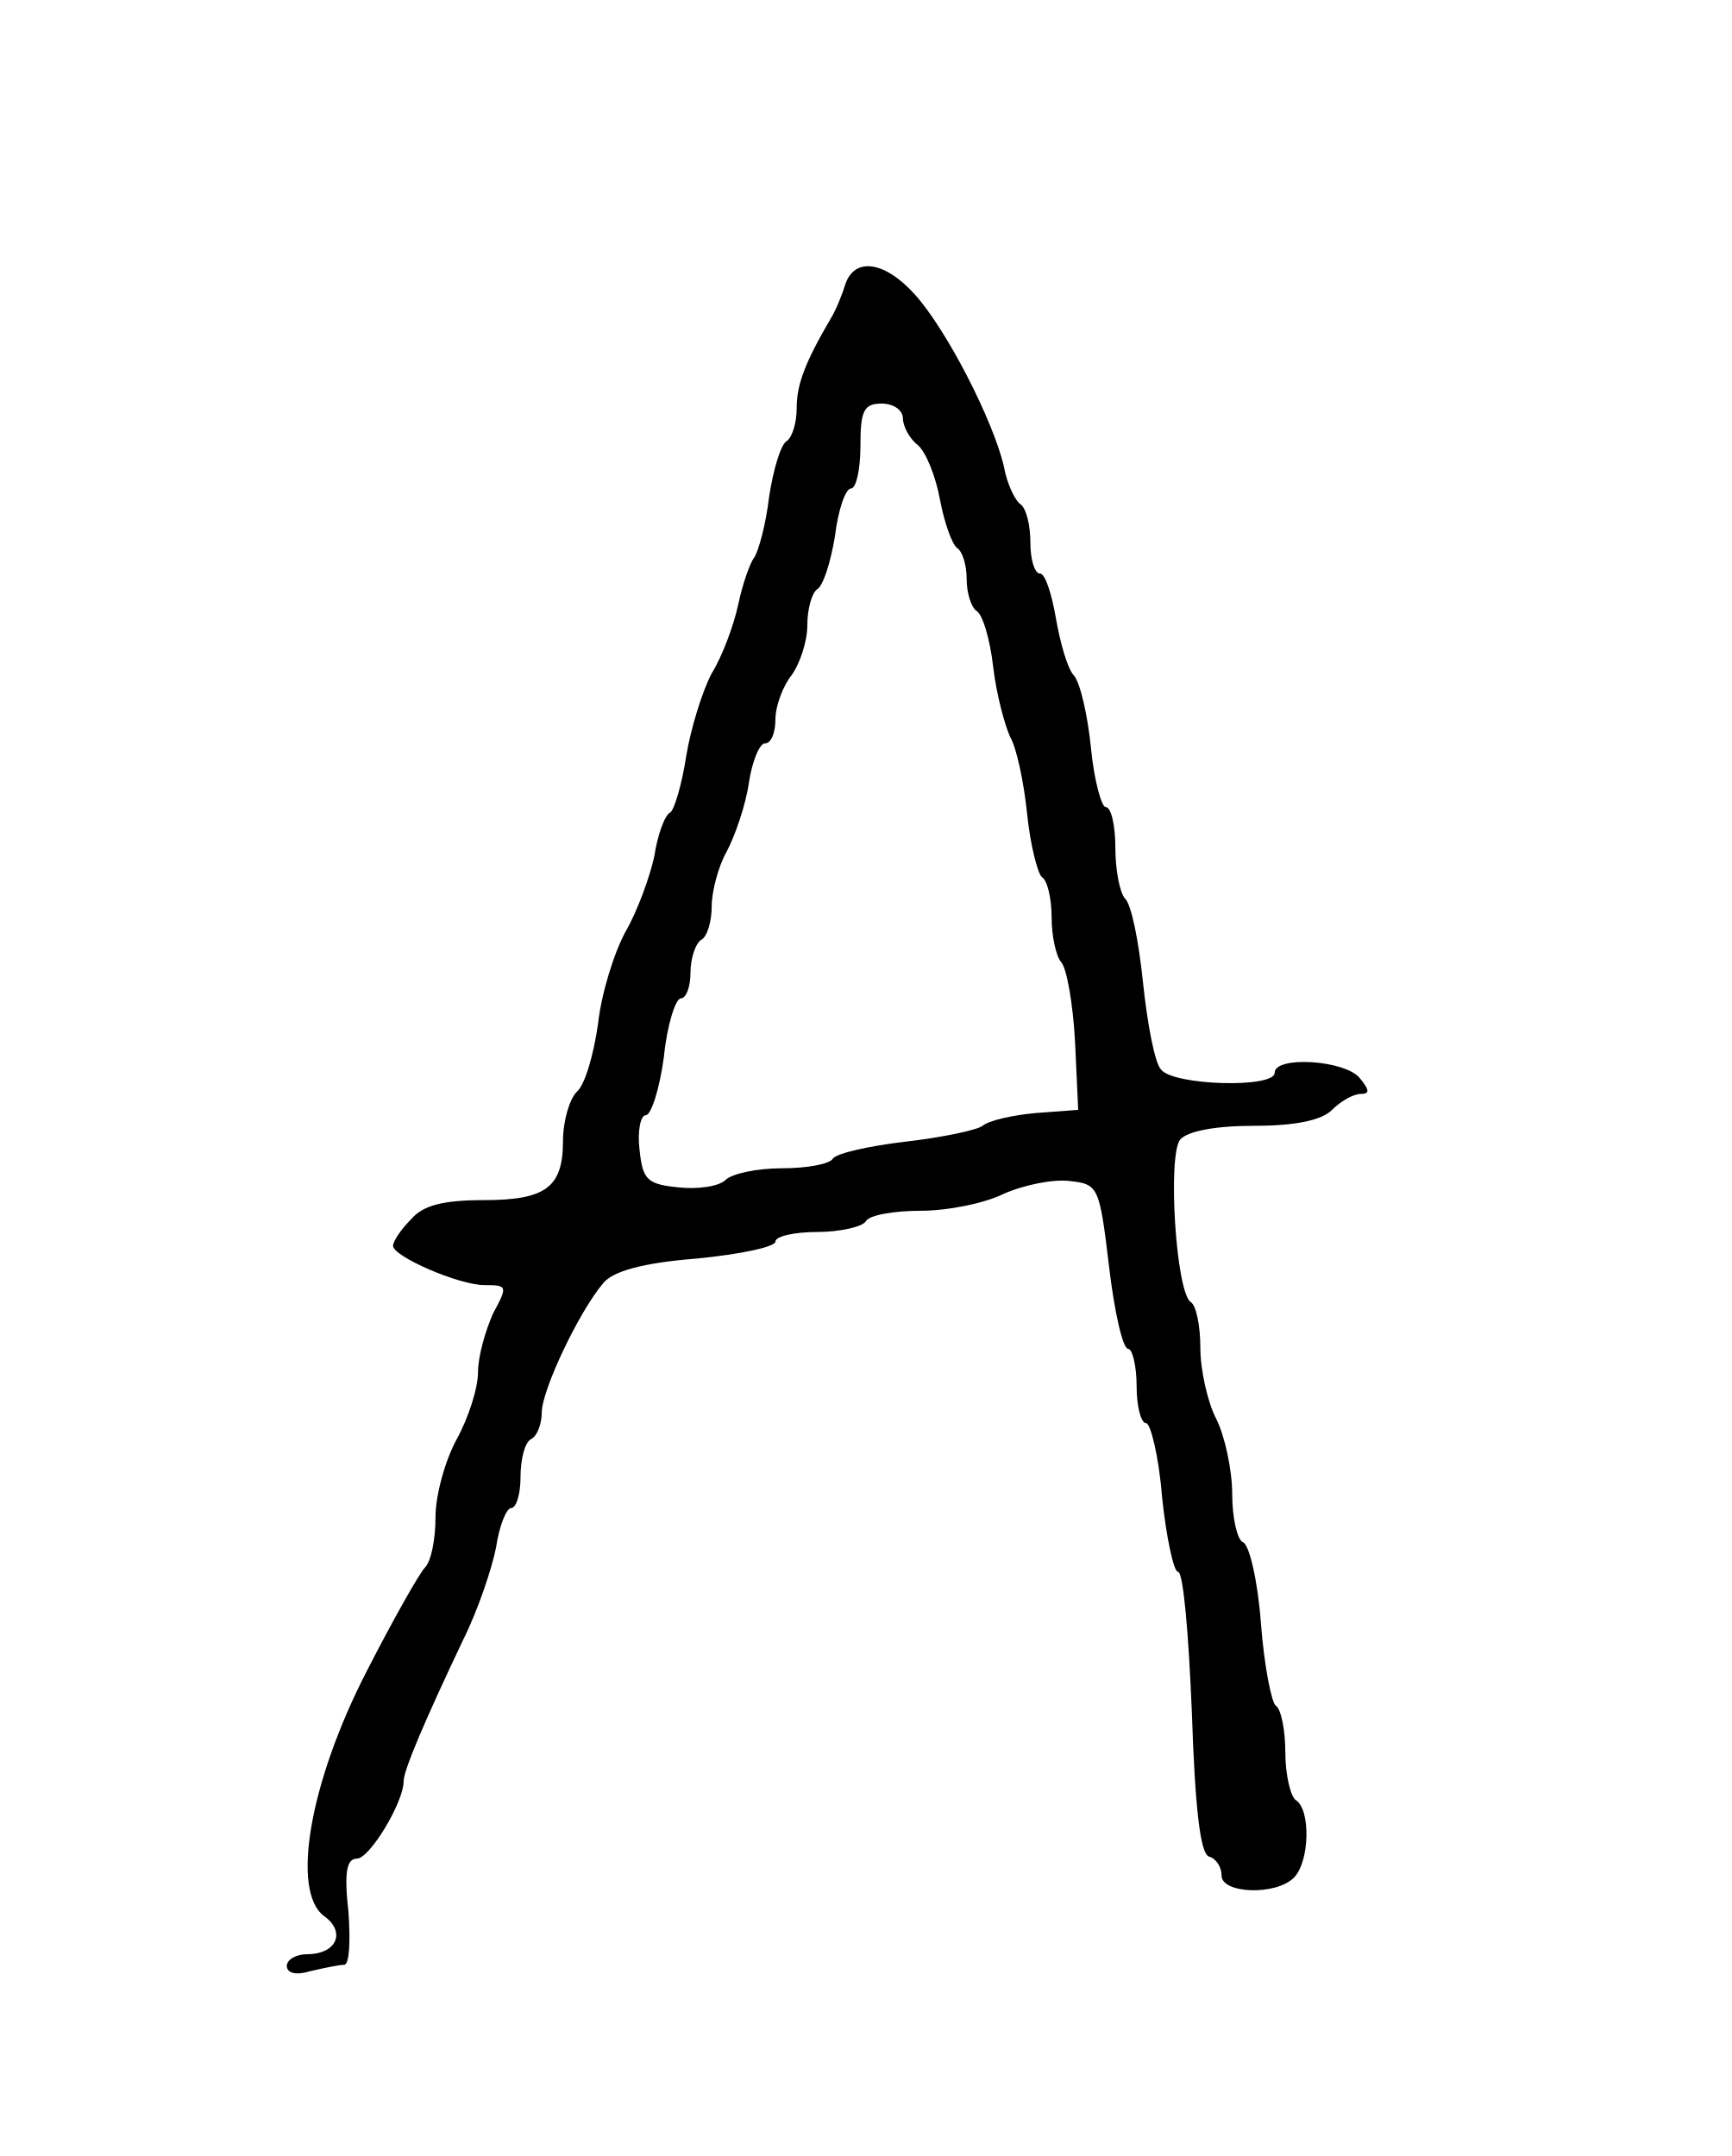
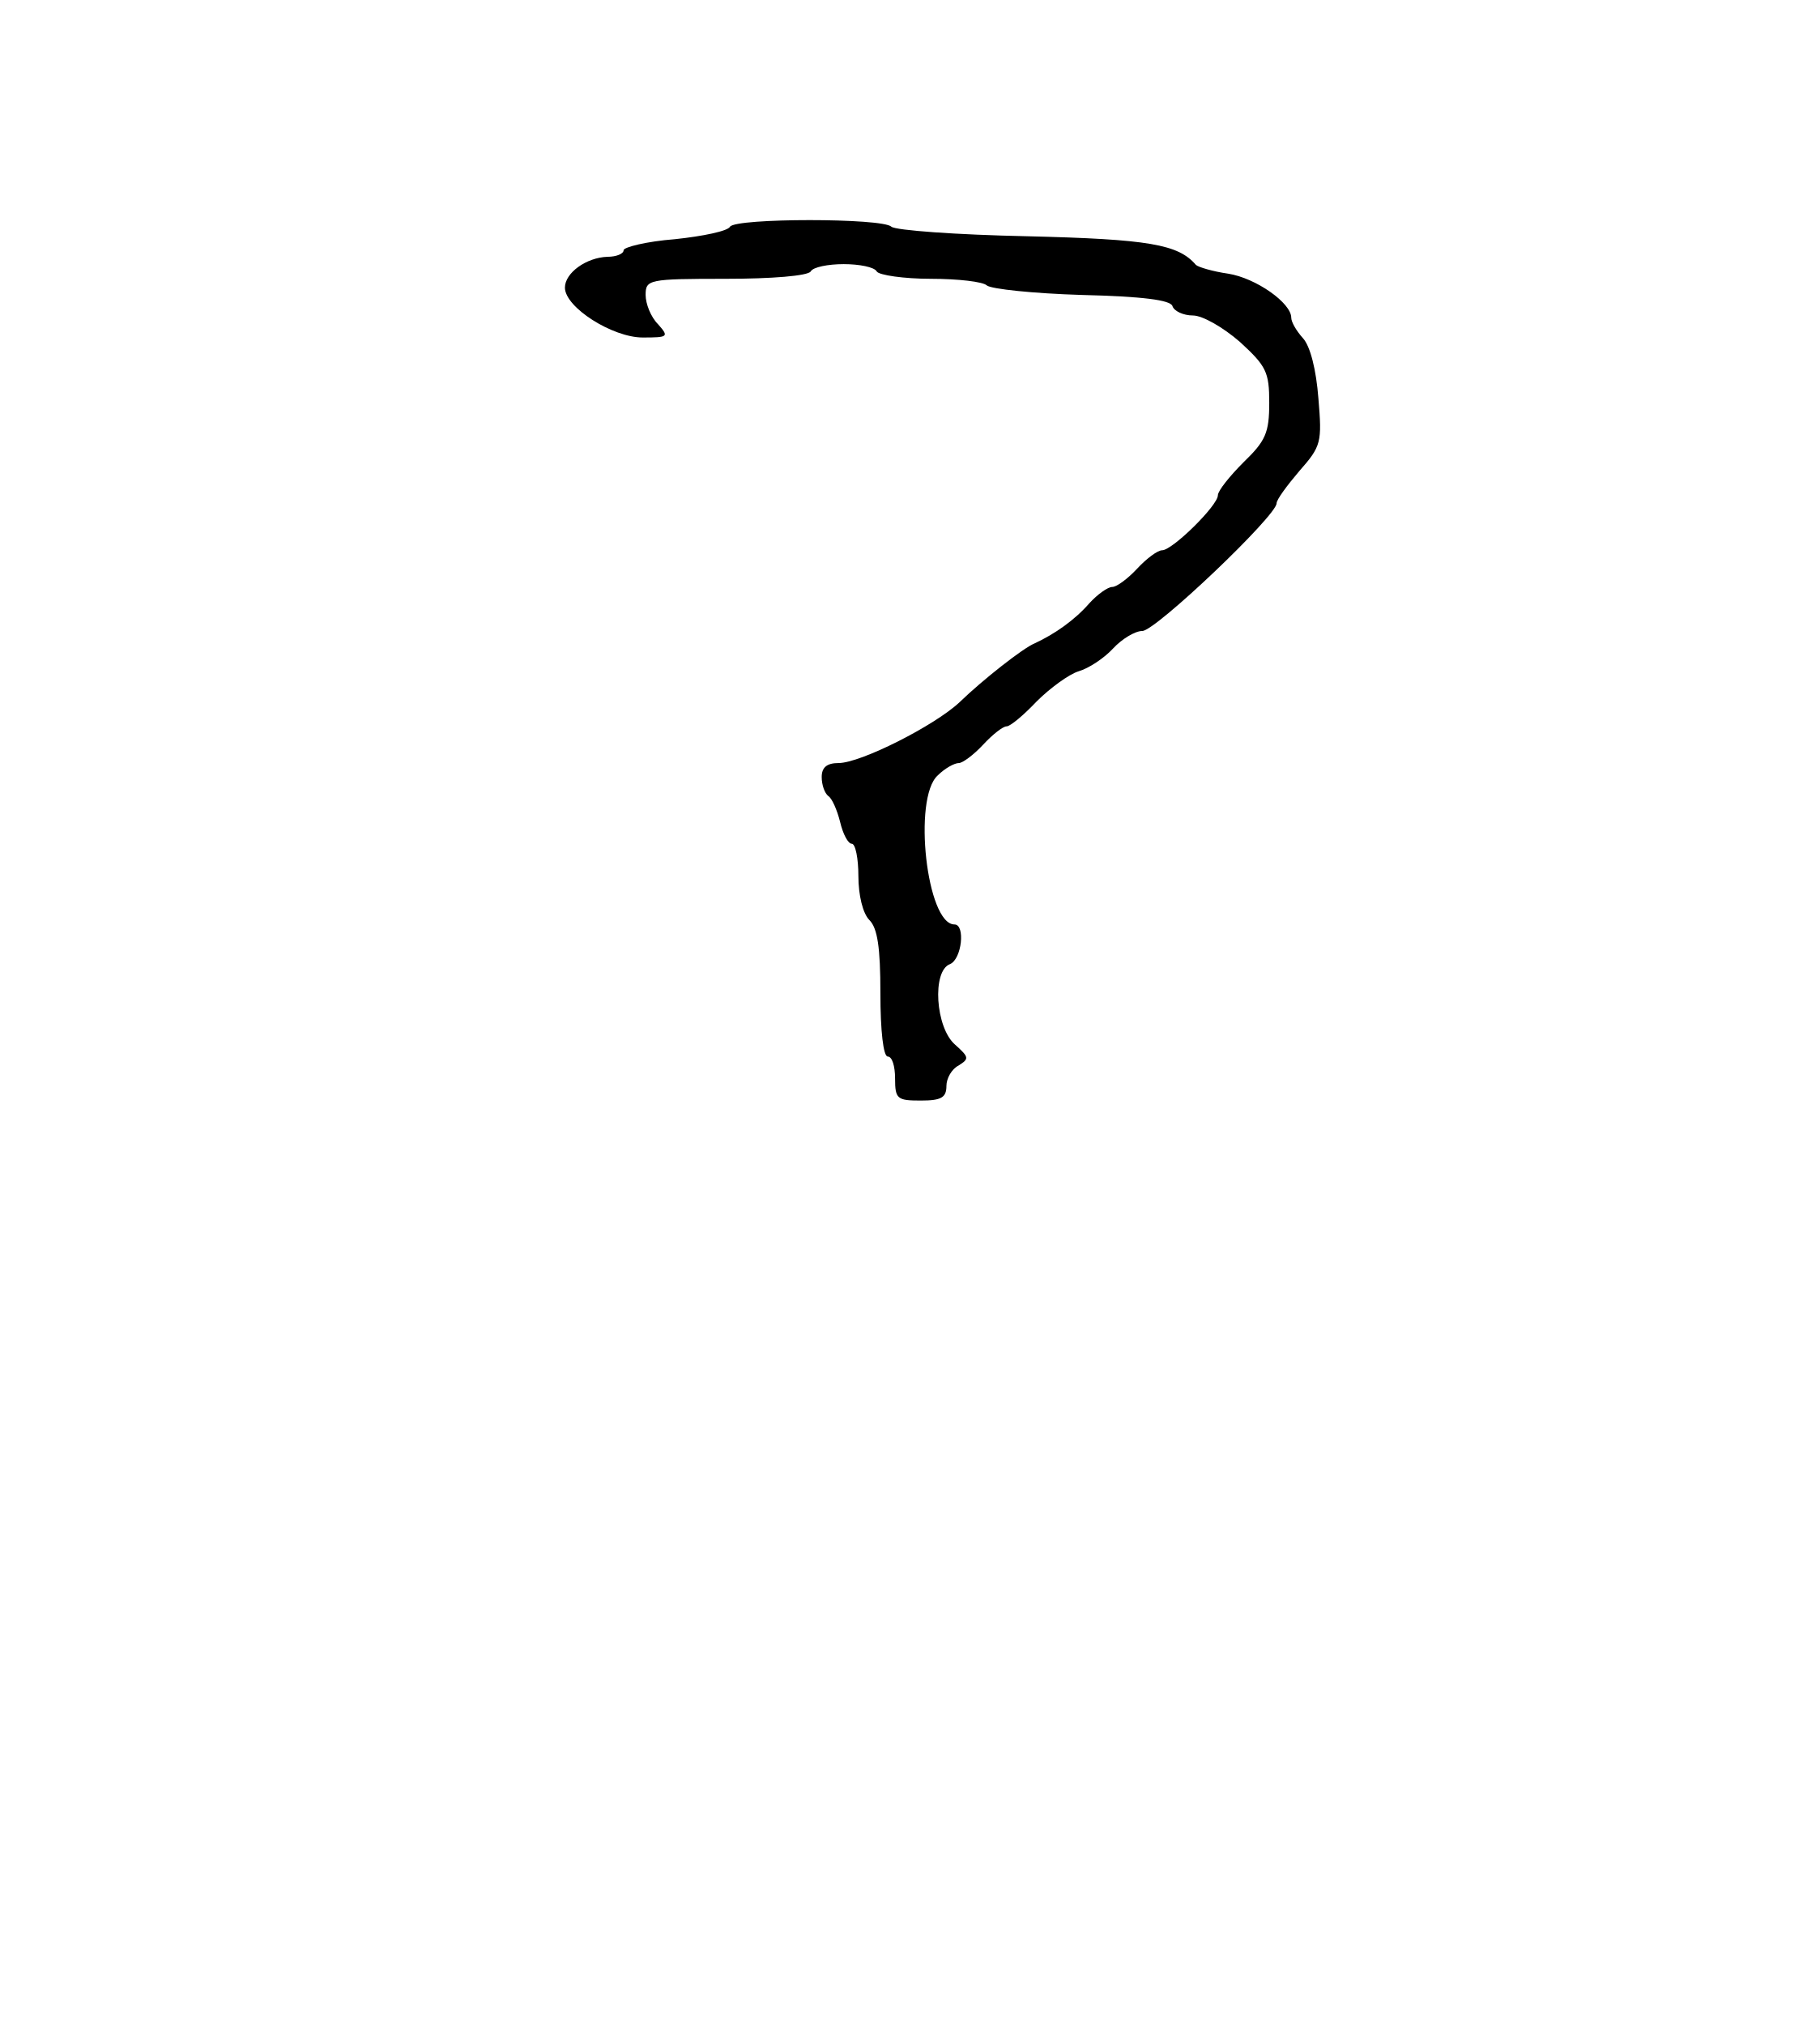
- <svg xmlns="http://www.w3.org/2000/svg" version="1.0" width="163pt" height="203pt" viewBox="0 0 163 203" preserveAspectRatio="xMidYMid meet">
-   <g transform="translate(0,203) scale(0.1,-0.1)" fill="#000000" stroke="none">
-     <path d="M796 1763 c-3 -10 -9 -25 -14 -33 -24 -41 -32 -62 -32 -84 0 -14 -4 -27 -9 -31 -6 -3 -13 -27 -17 -53 -3 -26 -10 -51 -14 -57 -4 -5 -11 -25 -15 -44 -4 -19 -15 -49 -25 -65 -9 -17 -20 -53 -24 -78 -4 -26 -11 -50 -15 -53 -5 -2 -12 -21 -15 -41 -4 -19 -16 -52 -27 -71 -11 -20 -23 -59 -26 -87 -4 -28 -12 -57 -20 -64 -7 -7 -13 -28 -13 -46 0 -44 -16 -56 -75 -56 -38 0 -57 -5 -68 -18 -10 -10 -17 -21 -17 -25 0 -10 62 -37 86 -37 22 0 22 -1 8 -27 -7 -16 -14 -40 -14 -55 0 -15 -9 -43 -20 -63 -11 -20 -20 -53 -20 -73 0 -21 -4 -42 -10 -48 -5 -5 -30 -49 -55 -98 -54 -105 -71 -207 -40 -230 21 -15 12 -36 -16 -36 -10 0 -19 -5 -19 -11 0 -7 9 -9 22 -5 13 3 27 6 32 6 5 0 6 23 4 50 -4 36 -2 50 8 50 12 0 44 53 44 73 0 10 19 55 56 133 14 28 27 67 31 87 3 21 10 37 14 37 5 0 9 13 9 29 0 17 4 33 10 36 6 3 10 15 10 25 0 21 35 95 58 122 9 11 37 19 88 23 41 4 74 11 74 16 0 5 18 9 39 9 22 0 43 5 46 10 3 6 27 10 52 10 25 0 60 7 78 16 18 8 46 14 62 12 27 -3 28 -5 37 -80 5 -43 13 -78 18 -78 4 0 8 -16 8 -35 0 -19 4 -35 9 -35 4 0 12 -31 15 -70 4 -38 11 -70 15 -70 5 0 10 -59 13 -132 3 -91 8 -133 16 -136 7 -2 12 -10 12 -18 0 -17 51 -19 68 -2 15 15 16 64 2 73 -5 3 -10 24 -10 45 0 21 -4 41 -9 44 -4 3 -11 38 -14 78 -3 40 -11 74 -17 76 -5 2 -10 22 -10 45 0 23 -7 55 -15 71 -8 15 -15 46 -15 67 0 21 -4 40 -9 43 -14 9 -22 138 -10 153 7 8 33 13 70 13 38 0 63 5 73 15 8 8 20 15 27 15 9 0 8 4 -1 15 -14 17 -80 21 -80 5 0 -15 -96 -12 -107 3 -6 6 -13 44 -17 82 -4 39 -11 74 -17 79 -5 6 -9 27 -9 48 0 21 -4 38 -9 38 -4 0 -11 25 -14 56 -3 30 -10 61 -16 68 -6 6 -13 31 -17 54 -4 23 -10 42 -15 42 -5 0 -9 13 -9 29 0 17 -4 32 -9 36 -5 3 -13 19 -16 36 -10 43 -54 129 -84 162 -28 31 -56 35 -65 10z m54 -127 c0 -7 6 -19 14 -25 8 -7 17 -30 21 -52 4 -21 11 -41 16 -45 5 -3 9 -16 9 -29 0 -13 4 -26 9 -30 6 -3 13 -27 16 -53 3 -26 11 -55 16 -66 6 -10 13 -43 16 -73 3 -29 10 -56 14 -59 5 -3 9 -20 9 -38 0 -17 4 -36 9 -42 5 -5 11 -38 13 -74 l3 -65 -40 -3 c-22 -2 -44 -7 -50 -12 -5 -4 -38 -11 -73 -15 -34 -4 -65 -11 -68 -16 -3 -5 -24 -9 -48 -9 -23 0 -47 -5 -53 -11 -6 -6 -26 -9 -44 -7 -30 3 -34 7 -37 36 -2 17 1 32 6 32 5 0 13 25 17 55 3 30 11 55 16 55 5 0 9 11 9 24 0 14 5 28 10 31 6 3 10 18 10 32 0 13 6 37 14 51 8 15 18 44 21 65 3 20 10 37 15 37 6 0 10 10 10 23 0 12 7 31 15 41 8 11 15 32 15 47 0 15 4 30 9 34 6 3 13 26 17 50 3 25 10 45 15 45 5 0 9 18 9 40 0 33 3 40 20 40 11 0 20 -6 20 -14z" />
+ <svg xmlns="http://www.w3.org/2000/svg" version="1.0" width="248pt" height="276pt" viewBox="0 0 248 276" preserveAspectRatio="xMidYMid meet">
+   <g transform="translate(0,276) scale(0.1,-0.1)" fill="#000000" stroke="none">
+     <path d="M995 2451 c-3 -6 -37 -13 -75 -17 -39 -3 -70 -11 -70 -15 0 -5 -10 -9 -22 -9 -29 -1 -58 -22 -58 -42 0 -27 65 -68 106 -68 35 0 36 1 21 18 -10 10 -17 28 -17 40 0 21 4 22 109 22 63 0 112 4 116 10 3 6 24 10 45 10 21 0 42 -4 45 -10 3 -5 37 -10 74 -10 37 0 71 -4 76 -9 6 -5 64 -11 129 -13 84 -2 121 -7 124 -15 2 -7 15 -13 28 -13 13 0 41 -16 64 -36 36 -33 40 -41 40 -83 0 -41 -5 -52 -35 -81 -19 -19 -35 -39 -35 -45 0 -14 -62 -75 -76 -75 -6 0 -21 -11 -34 -25 -13 -14 -28 -25 -34 -25 -6 0 -20 -10 -31 -22 -20 -23 -47 -42 -75 -55 -15 -6 -70 -49 -102 -80 -34 -32 -135 -83 -165 -83 -16 0 -23 -6 -23 -19 0 -11 4 -22 9 -26 5 -3 12 -19 16 -35 4 -17 11 -30 16 -30 5 0 9 -20 9 -44 0 -26 6 -51 15 -60 11 -11 15 -37 15 -100 0 -51 4 -86 10 -86 6 0 10 -13 10 -30 0 -28 3 -30 35 -30 28 0 35 4 35 20 0 10 7 23 17 28 14 9 14 11 -5 28 -27 23 -32 101 -7 110 16 7 21 54 6 54 -38 0 -57 172 -23 203 10 10 23 17 29 17 5 0 20 11 33 25 13 14 27 25 32 25 5 0 23 15 41 34 18 18 44 37 57 41 14 4 35 18 47 31 12 13 30 24 40 24 18 0 183 157 183 174 0 5 14 24 31 44 30 34 31 39 26 99 -3 39 -11 71 -21 82 -9 10 -16 22 -16 28 0 20 -48 54 -86 60 -21 3 -41 9 -44 12 -24 28 -64 35 -230 39 -96 2 -179 8 -185 13 -12 12 -212 12 -220 0z" />
  </g>
</svg>
